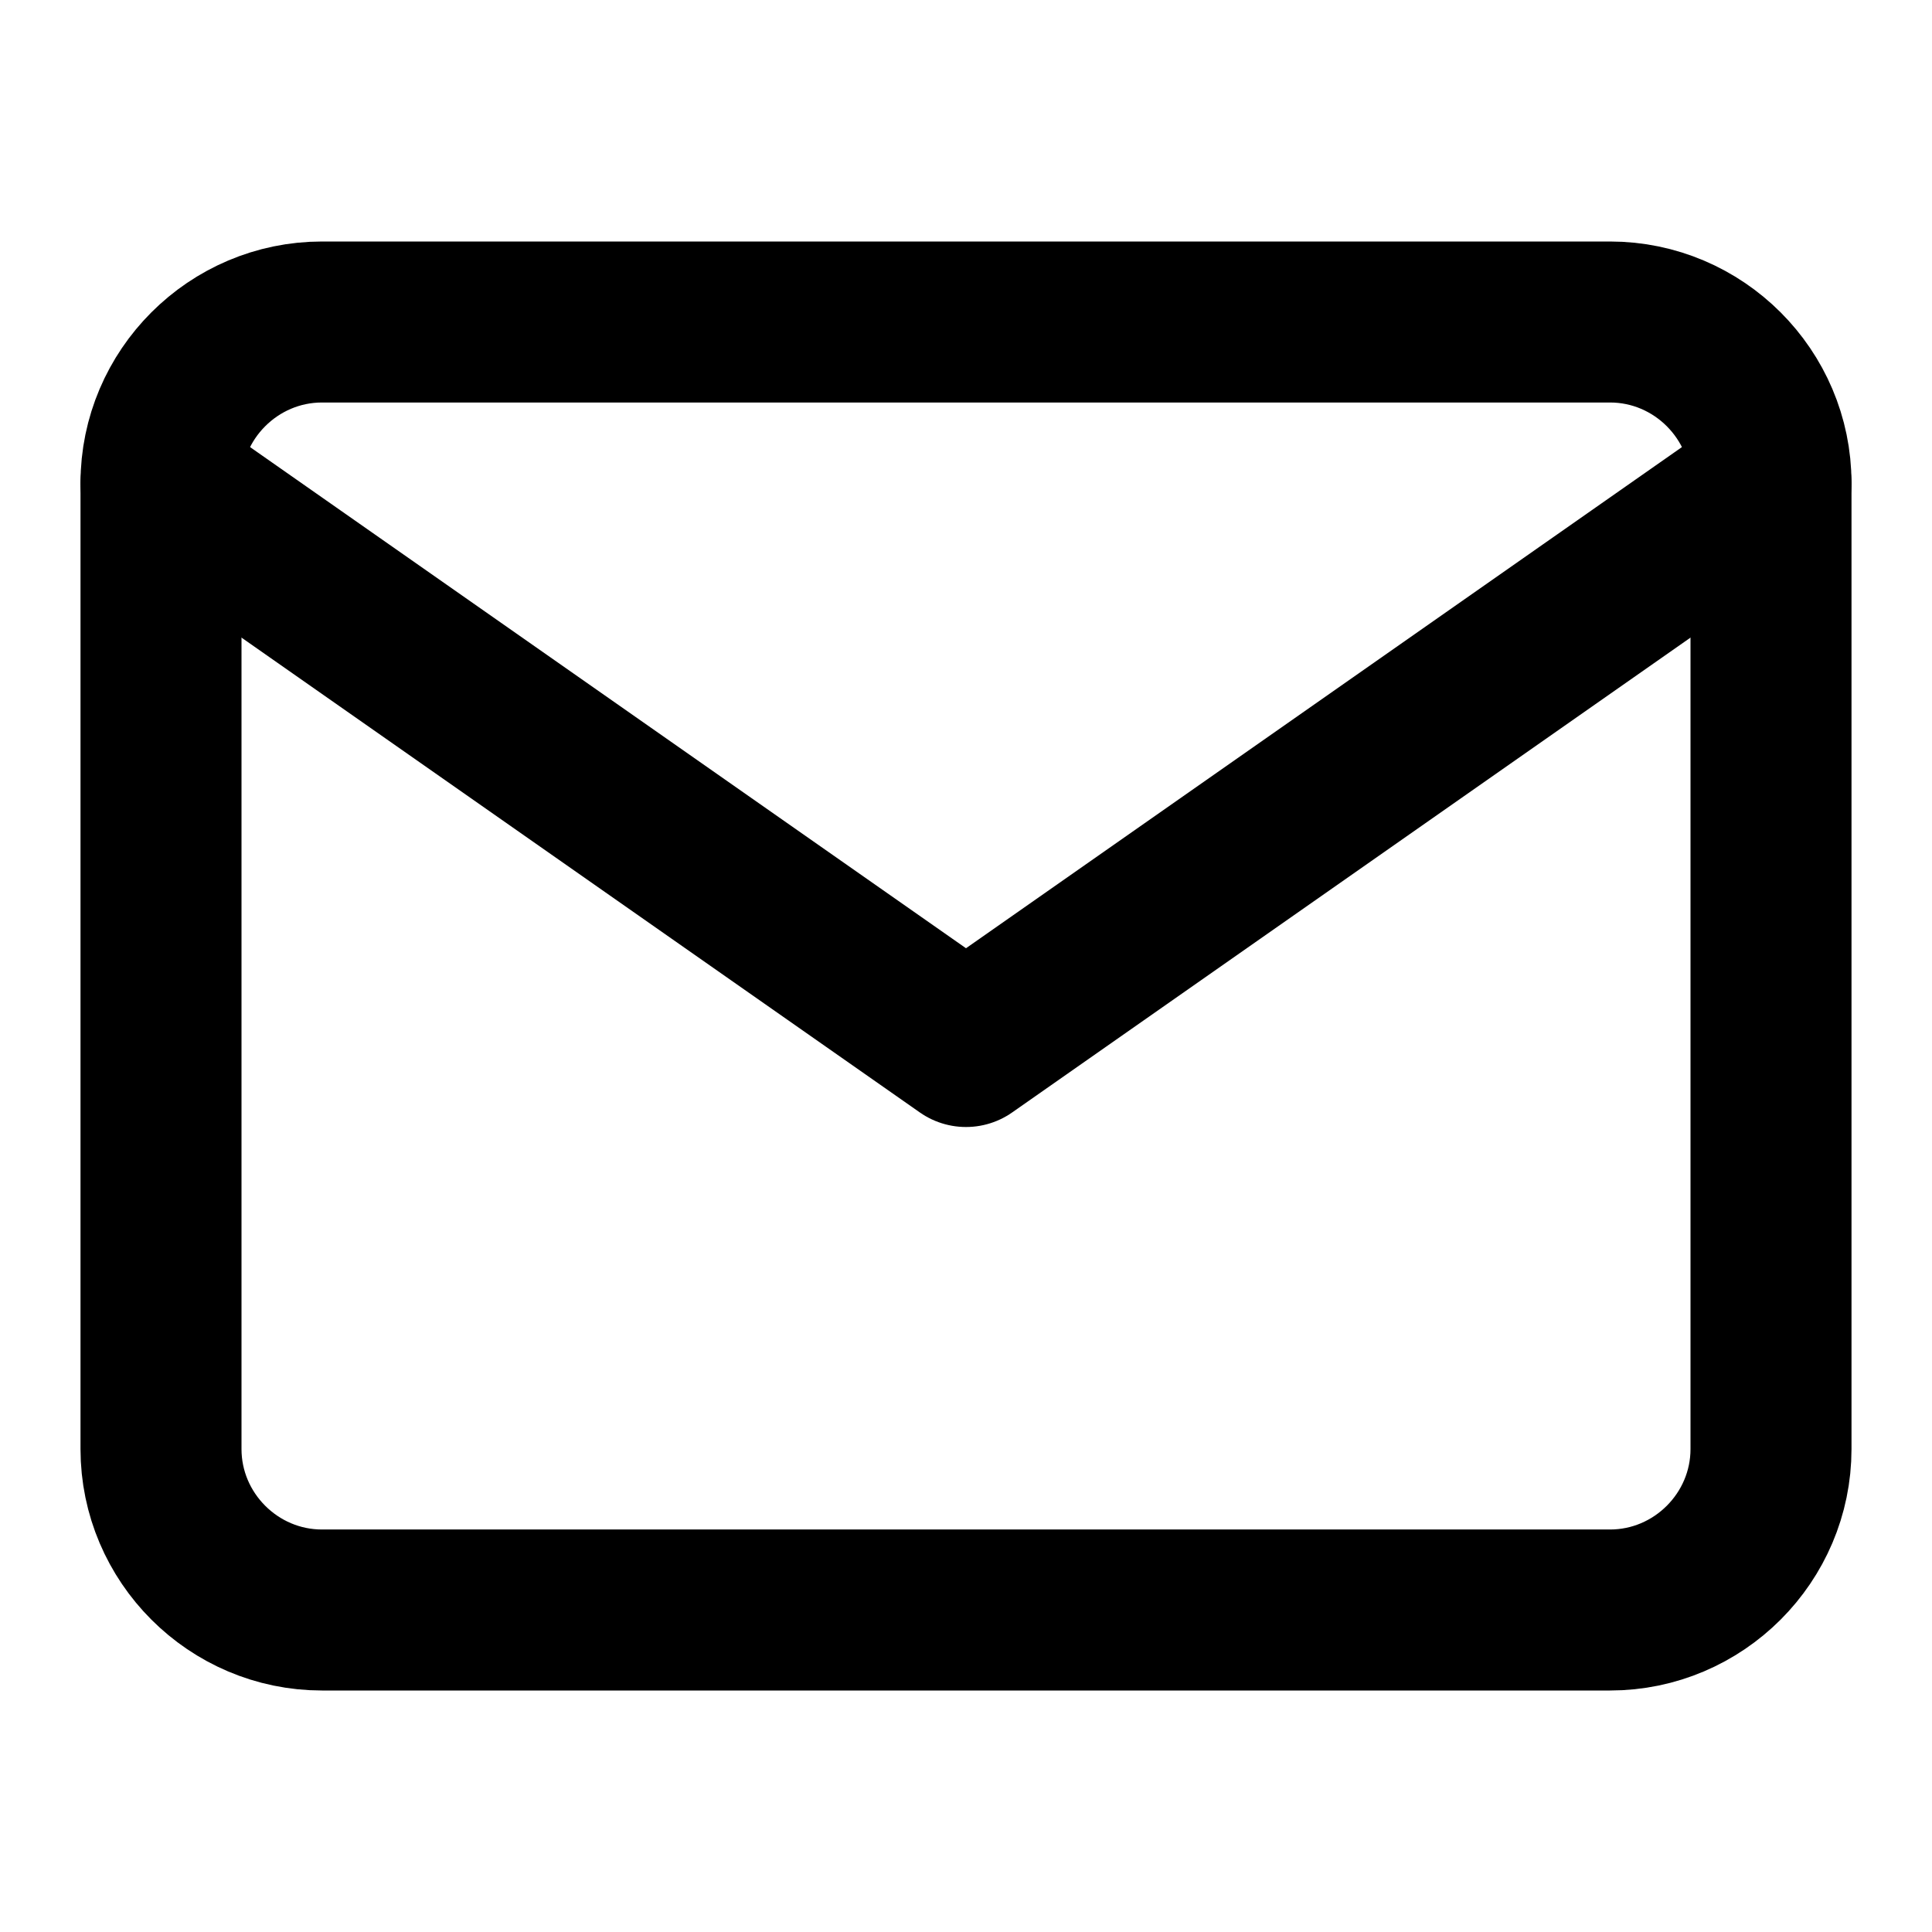
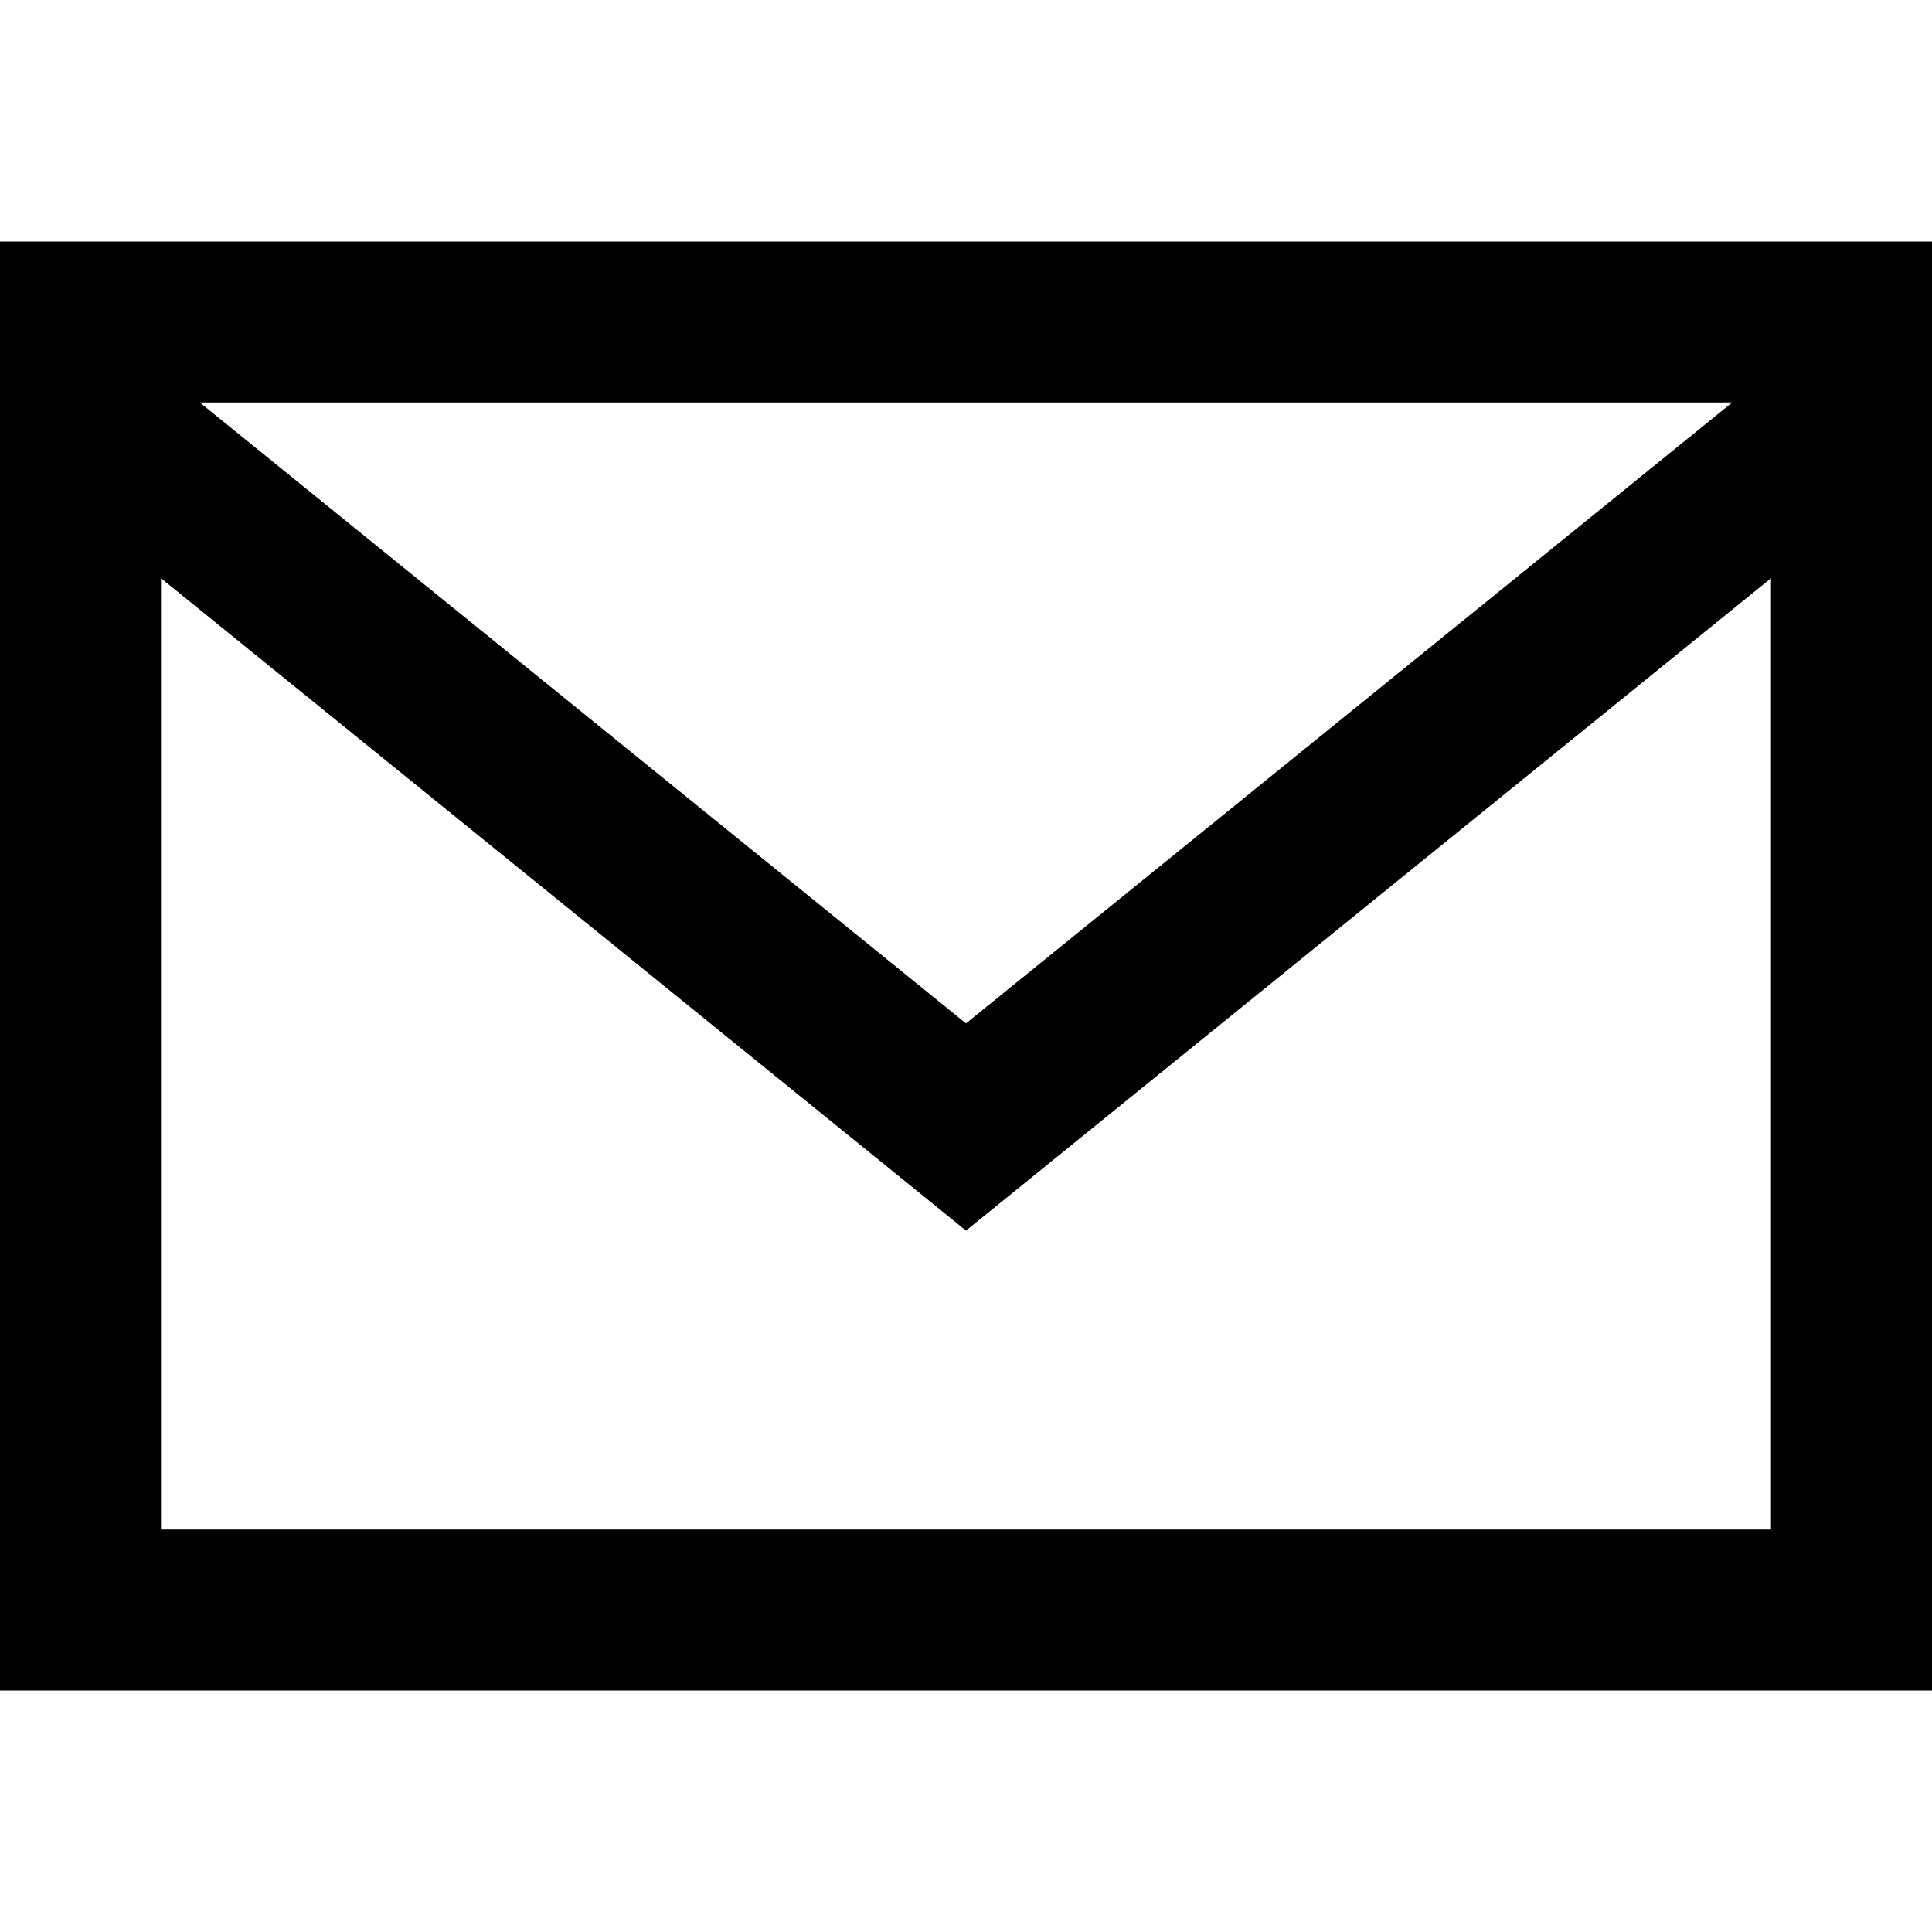
- <svg xmlns="http://www.w3.org/2000/svg" width="24" height="24" viewBox="0 0 24 24" fill="none" stroke="currentColor" stroke-width="2" stroke-linecap="round" stroke-linejoin="round" class="feather feather-mail">
-   <path d="M4 4h16c1.1 0 2 .9 2 2v12c0 1.1-.9 2-2 2H4c-1.1 0-2-.9-2-2V6c0-1.1.9-2 2-2z" />
-   <polyline points="22,6 12,13 2,6" />
+ <svg xmlns="http://www.w3.org/2000/svg" width="24" height="24" viewBox="0 0 24 24" class="info-box--icon" data-v-1ceef371="">
+   <path d="M0 3v18h24v-18h-24zm21.518 2l-9.518 7.713-9.518-7.713h19.036zm-19.518 14v-11.817l10 8.104 10-8.104v11.817h-20z" />
</svg>
